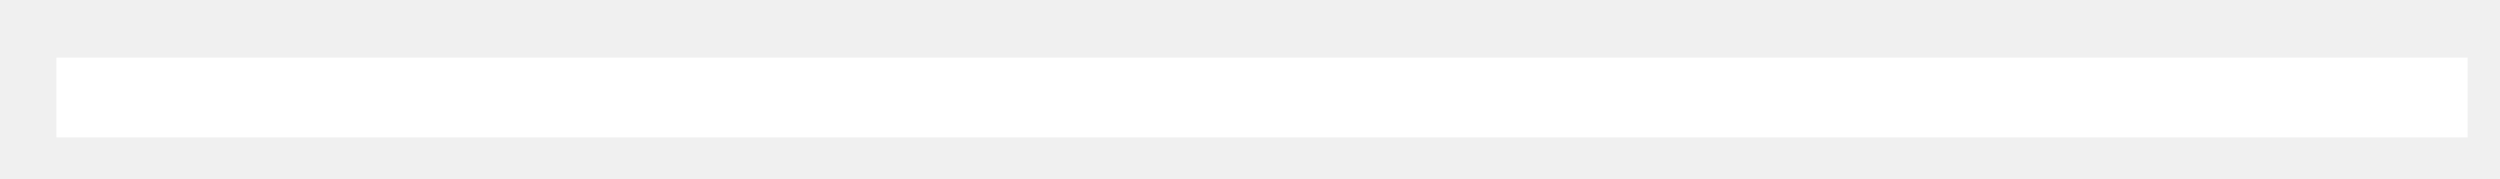
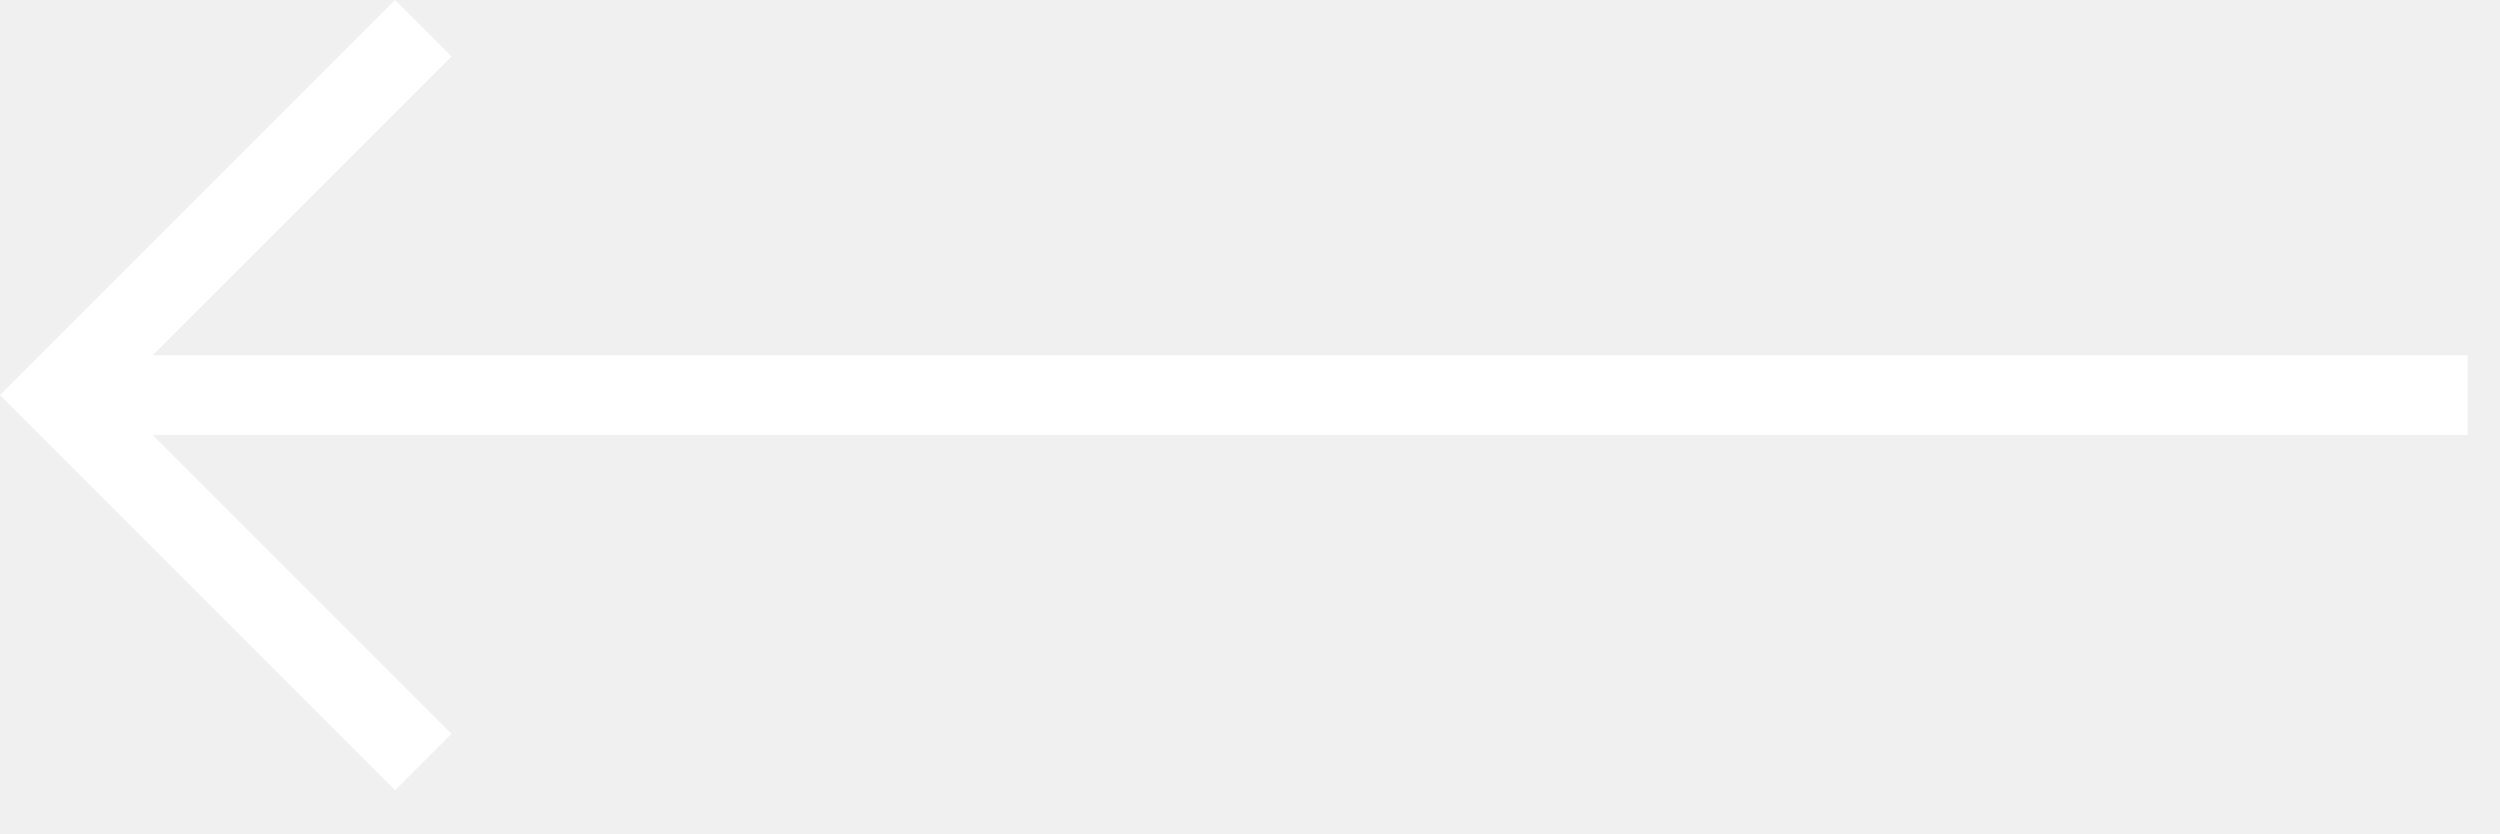
- <svg xmlns="http://www.w3.org/2000/svg" width="42" height="3" viewBox="0 0 42 3" fill="none">
-   <path fill-rule="evenodd" clip-rule="evenodd" d="M0.948 0.968L41.456 0.968L41.456 2.308L0.948 2.308L0.948 0.968Z" fill="white" />
+ <svg xmlns="http://www.w3.org/2000/svg" width="42" height="14" viewBox="0 0 42 14" fill="none">
+   <path fill-rule="evenodd" clip-rule="evenodd" d="M6.638 13.276L2.29917e-05 6.638L6.638 3.80641e-05L7.586 0.948L1.895 6.638L7.586 12.329L6.638 13.276Z" fill="white" />
+   <path fill-rule="evenodd" clip-rule="evenodd" d="M0.948 5.968L41.456 5.968L41.456 7.308L0.948 7.308L0.948 5.968Z" fill="white" />
</svg>
